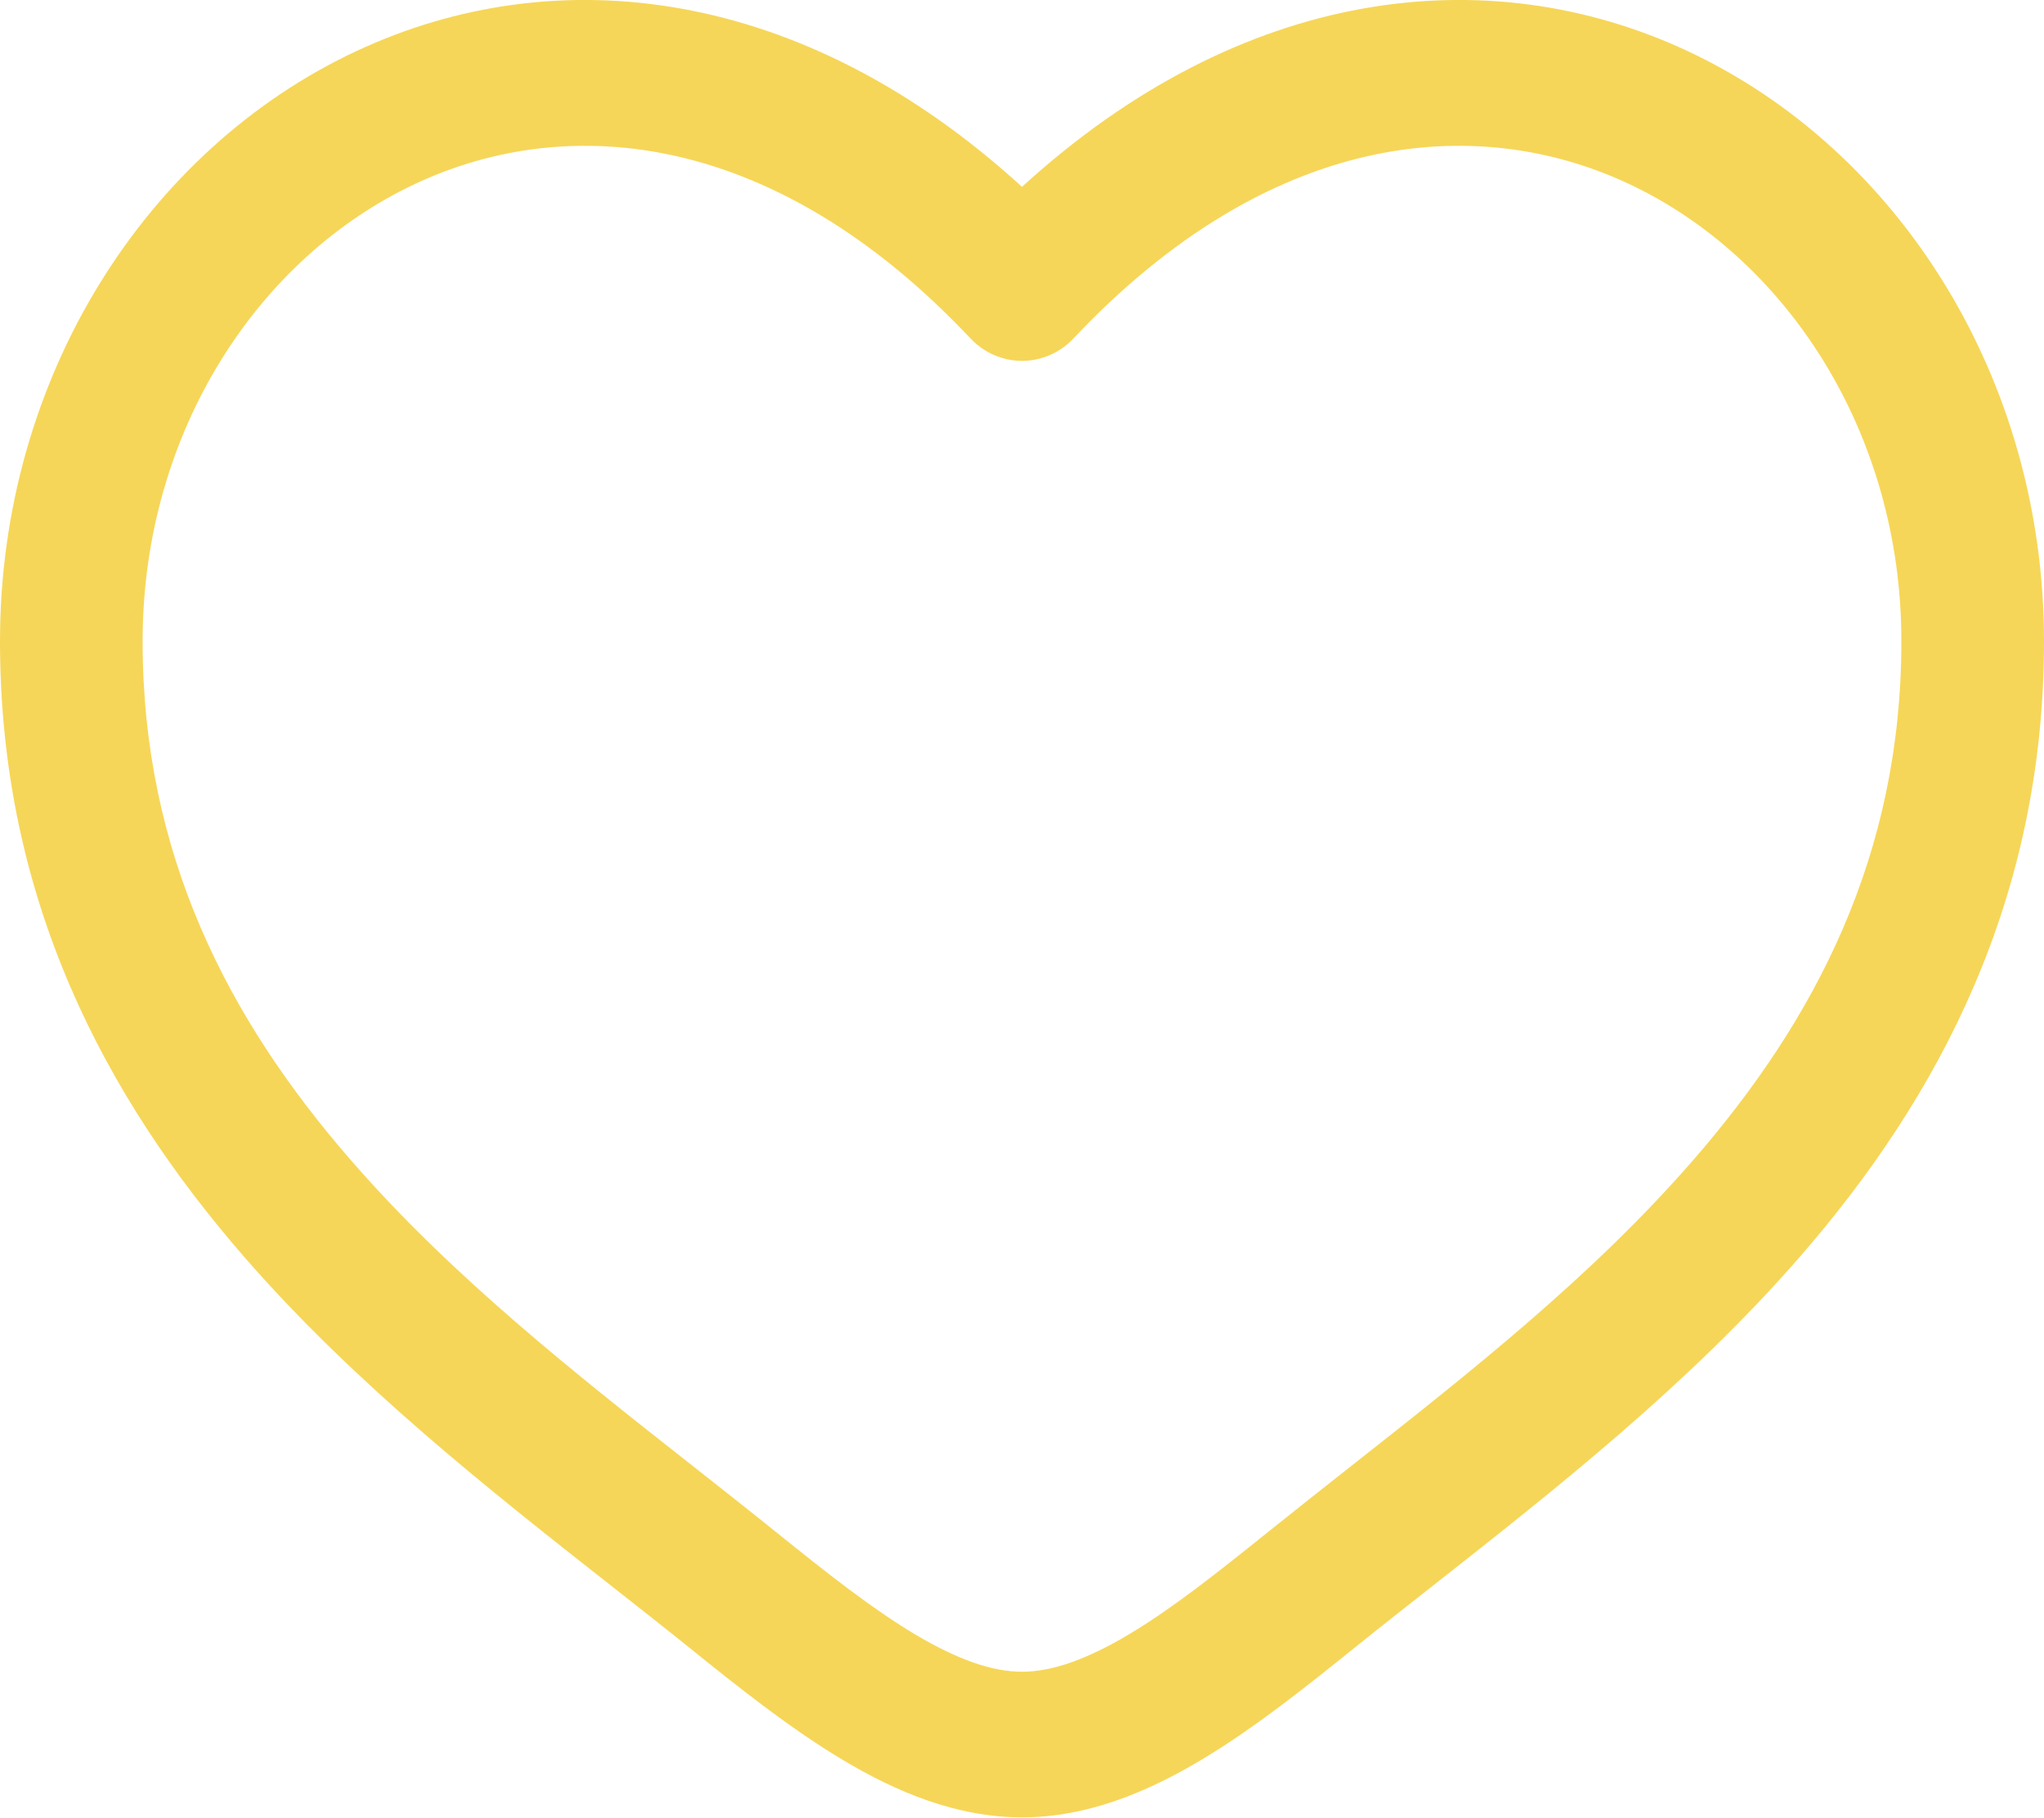
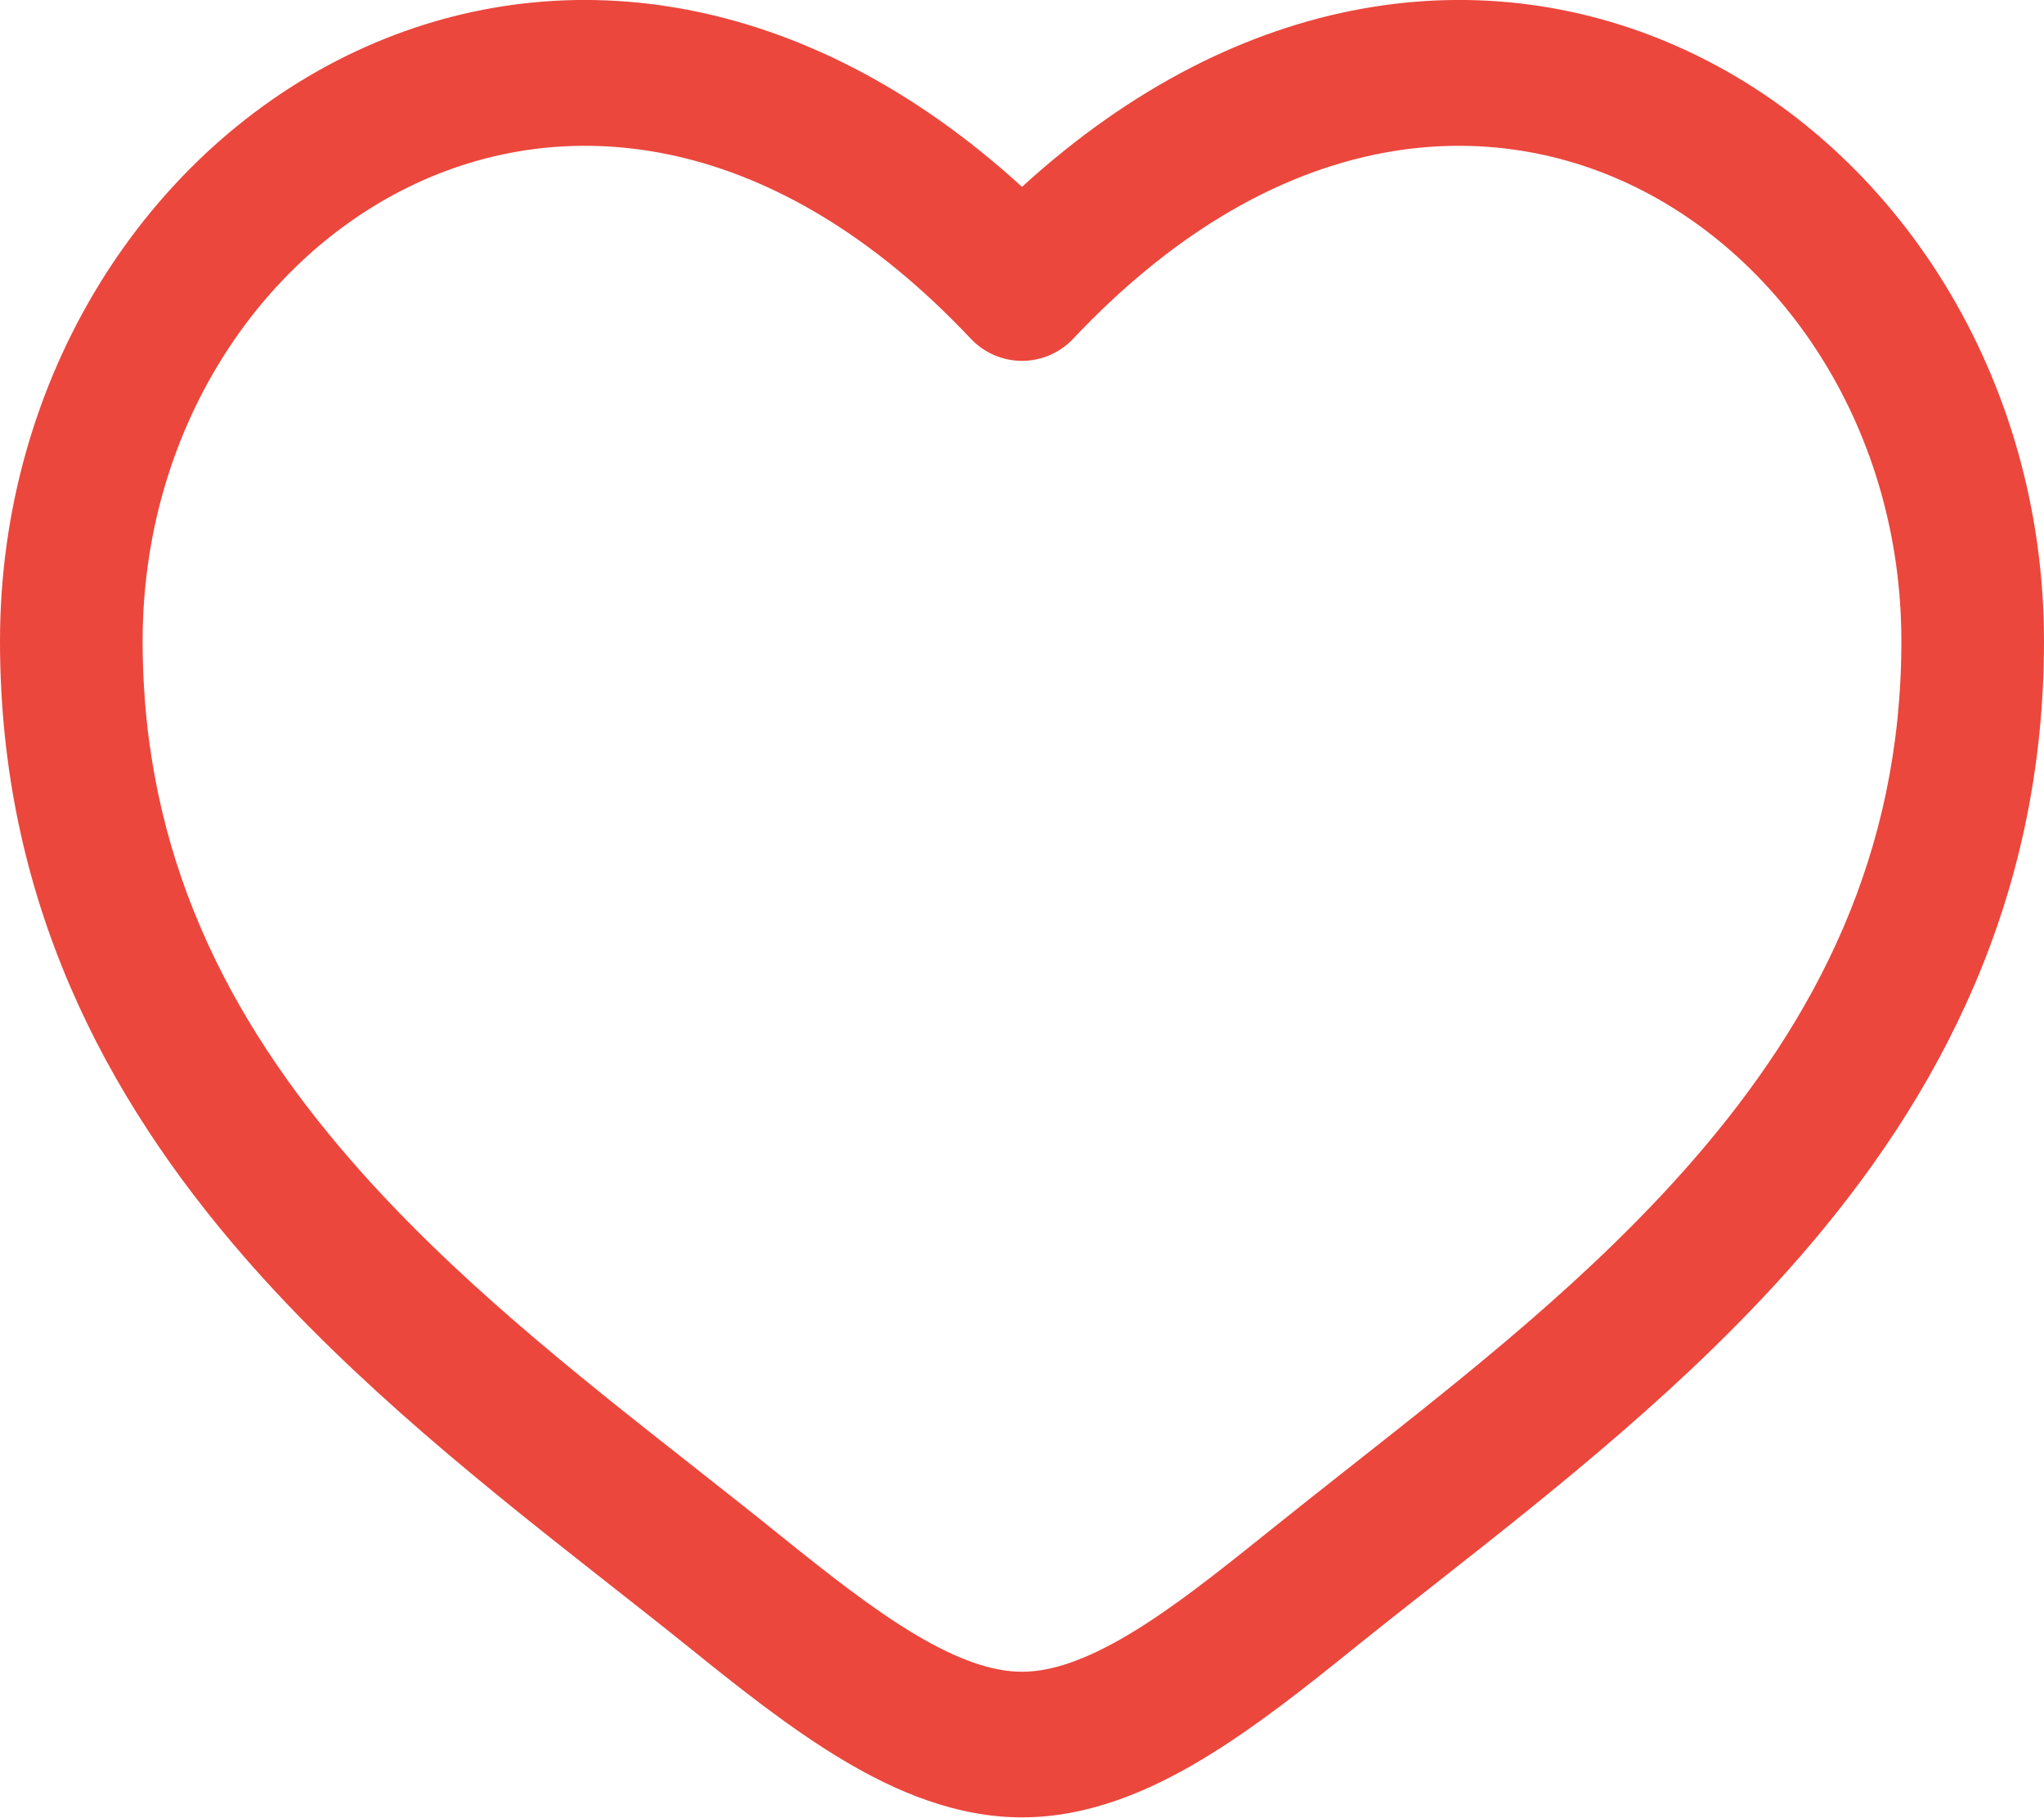
<svg xmlns="http://www.w3.org/2000/svg" width="18" height="16" viewBox="0 0 18 16" fill="none">
-   <path fill-rule="evenodd" clip-rule="evenodd" d="M3.662 1.616C2.273 2.264 1.256 3.806 1.256 5.645C1.256 7.523 2.009 8.971 3.088 10.212C3.977 11.235 5.054 12.083 6.104 12.909C6.354 13.106 6.602 13.301 6.845 13.497C7.285 13.851 7.678 14.162 8.057 14.388C8.436 14.614 8.741 14.718 9 14.718C9.259 14.718 9.564 14.614 9.943 14.388C10.322 14.162 10.714 13.851 11.155 13.497C11.399 13.301 11.646 13.106 11.896 12.909C12.946 12.082 14.023 11.235 14.912 10.212C15.991 8.971 16.744 7.523 16.744 5.645C16.744 3.806 15.727 2.264 14.338 1.616C12.988 0.986 11.175 1.153 9.452 2.981C9.334 3.106 9.171 3.177 9 3.177C8.829 3.177 8.666 3.106 8.548 2.981C6.825 1.153 5.012 0.986 3.662 1.616ZM9 1.645C7.064 -0.123 4.897 -0.371 3.14 0.449C1.285 1.315 0 3.326 0 5.645C0 7.923 0.93 9.662 2.149 11.064C3.125 12.186 4.32 13.126 5.376 13.956C5.615 14.144 5.847 14.326 6.068 14.504C6.496 14.849 6.957 15.217 7.423 15.495C7.89 15.774 8.422 16 9 16C9.578 16 10.11 15.774 10.577 15.495C11.043 15.217 11.504 14.849 11.932 14.504C12.153 14.326 12.385 14.144 12.624 13.956C13.68 13.126 14.875 12.186 15.851 11.064C17.07 9.662 18 7.923 18 5.645C18 3.326 16.715 1.315 14.86 0.449C13.103 -0.371 10.936 -0.123 9 1.645Z" fill="#F6D658" />
+   <path fill-rule="evenodd" clip-rule="evenodd" d="M3.662 1.616C2.273 2.264 1.256 3.806 1.256 5.645C1.256 7.523 2.009 8.971 3.088 10.212C3.977 11.235 5.054 12.083 6.104 12.909C6.354 13.106 6.602 13.301 6.845 13.497C7.285 13.851 7.678 14.162 8.057 14.388C8.436 14.614 8.741 14.718 9 14.718C9.259 14.718 9.564 14.614 9.943 14.388C10.322 14.162 10.714 13.851 11.155 13.497C11.399 13.301 11.646 13.106 11.896 12.909C12.946 12.082 14.023 11.235 14.912 10.212C15.991 8.971 16.744 7.523 16.744 5.645C16.744 3.806 15.727 2.264 14.338 1.616C12.988 0.986 11.175 1.153 9.452 2.981C9.334 3.106 9.171 3.177 9 3.177C8.829 3.177 8.666 3.106 8.548 2.981C6.825 1.153 5.012 0.986 3.662 1.616ZM9 1.645C7.064 -0.123 4.897 -0.371 3.14 0.449C1.285 1.315 0 3.326 0 5.645C0 7.923 0.93 9.662 2.149 11.064C3.125 12.186 4.32 13.126 5.376 13.956C5.615 14.144 5.847 14.326 6.068 14.504C6.496 14.849 6.957 15.217 7.423 15.495C7.89 15.774 8.422 16 9 16C9.578 16 10.11 15.774 10.577 15.495C11.043 15.217 11.504 14.849 11.932 14.504C12.153 14.326 12.385 14.144 12.624 13.956C13.68 13.126 14.875 12.186 15.851 11.064C17.07 9.662 18 7.923 18 5.645C18 3.326 16.715 1.315 14.86 0.449C13.103 -0.371 10.936 -0.123 9 1.645Z" fill="#EB473D" />
</svg>
